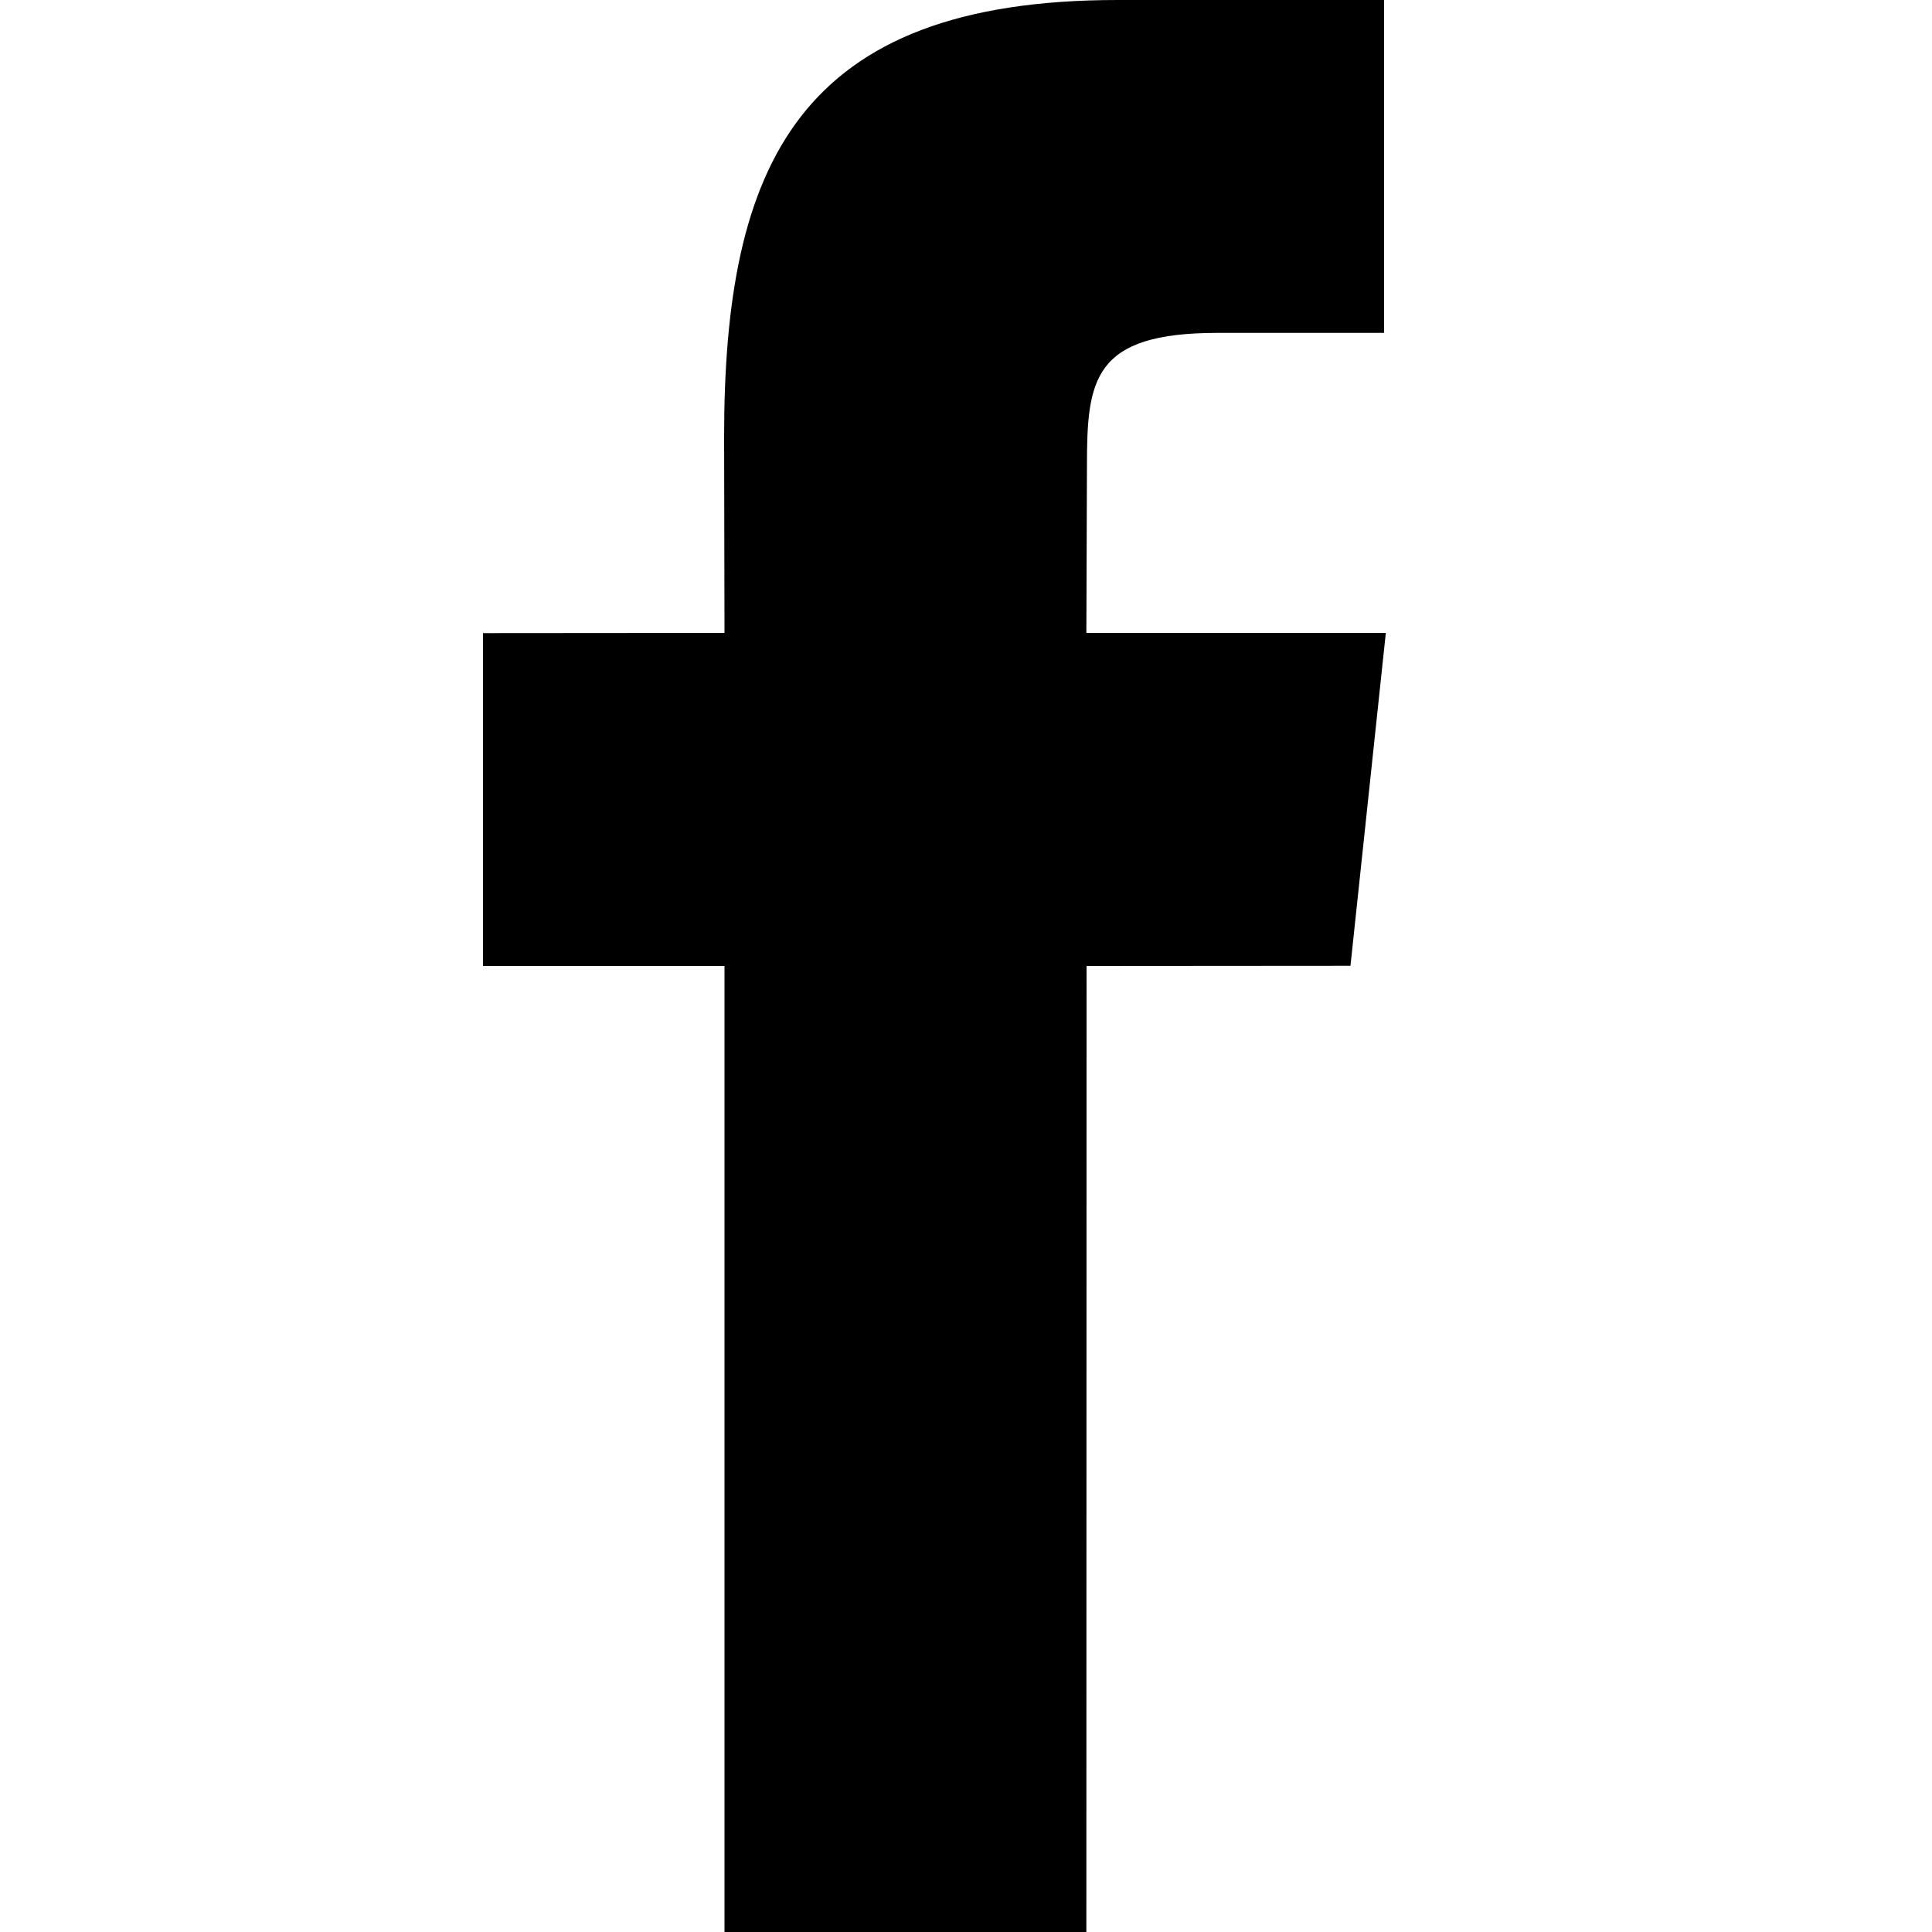
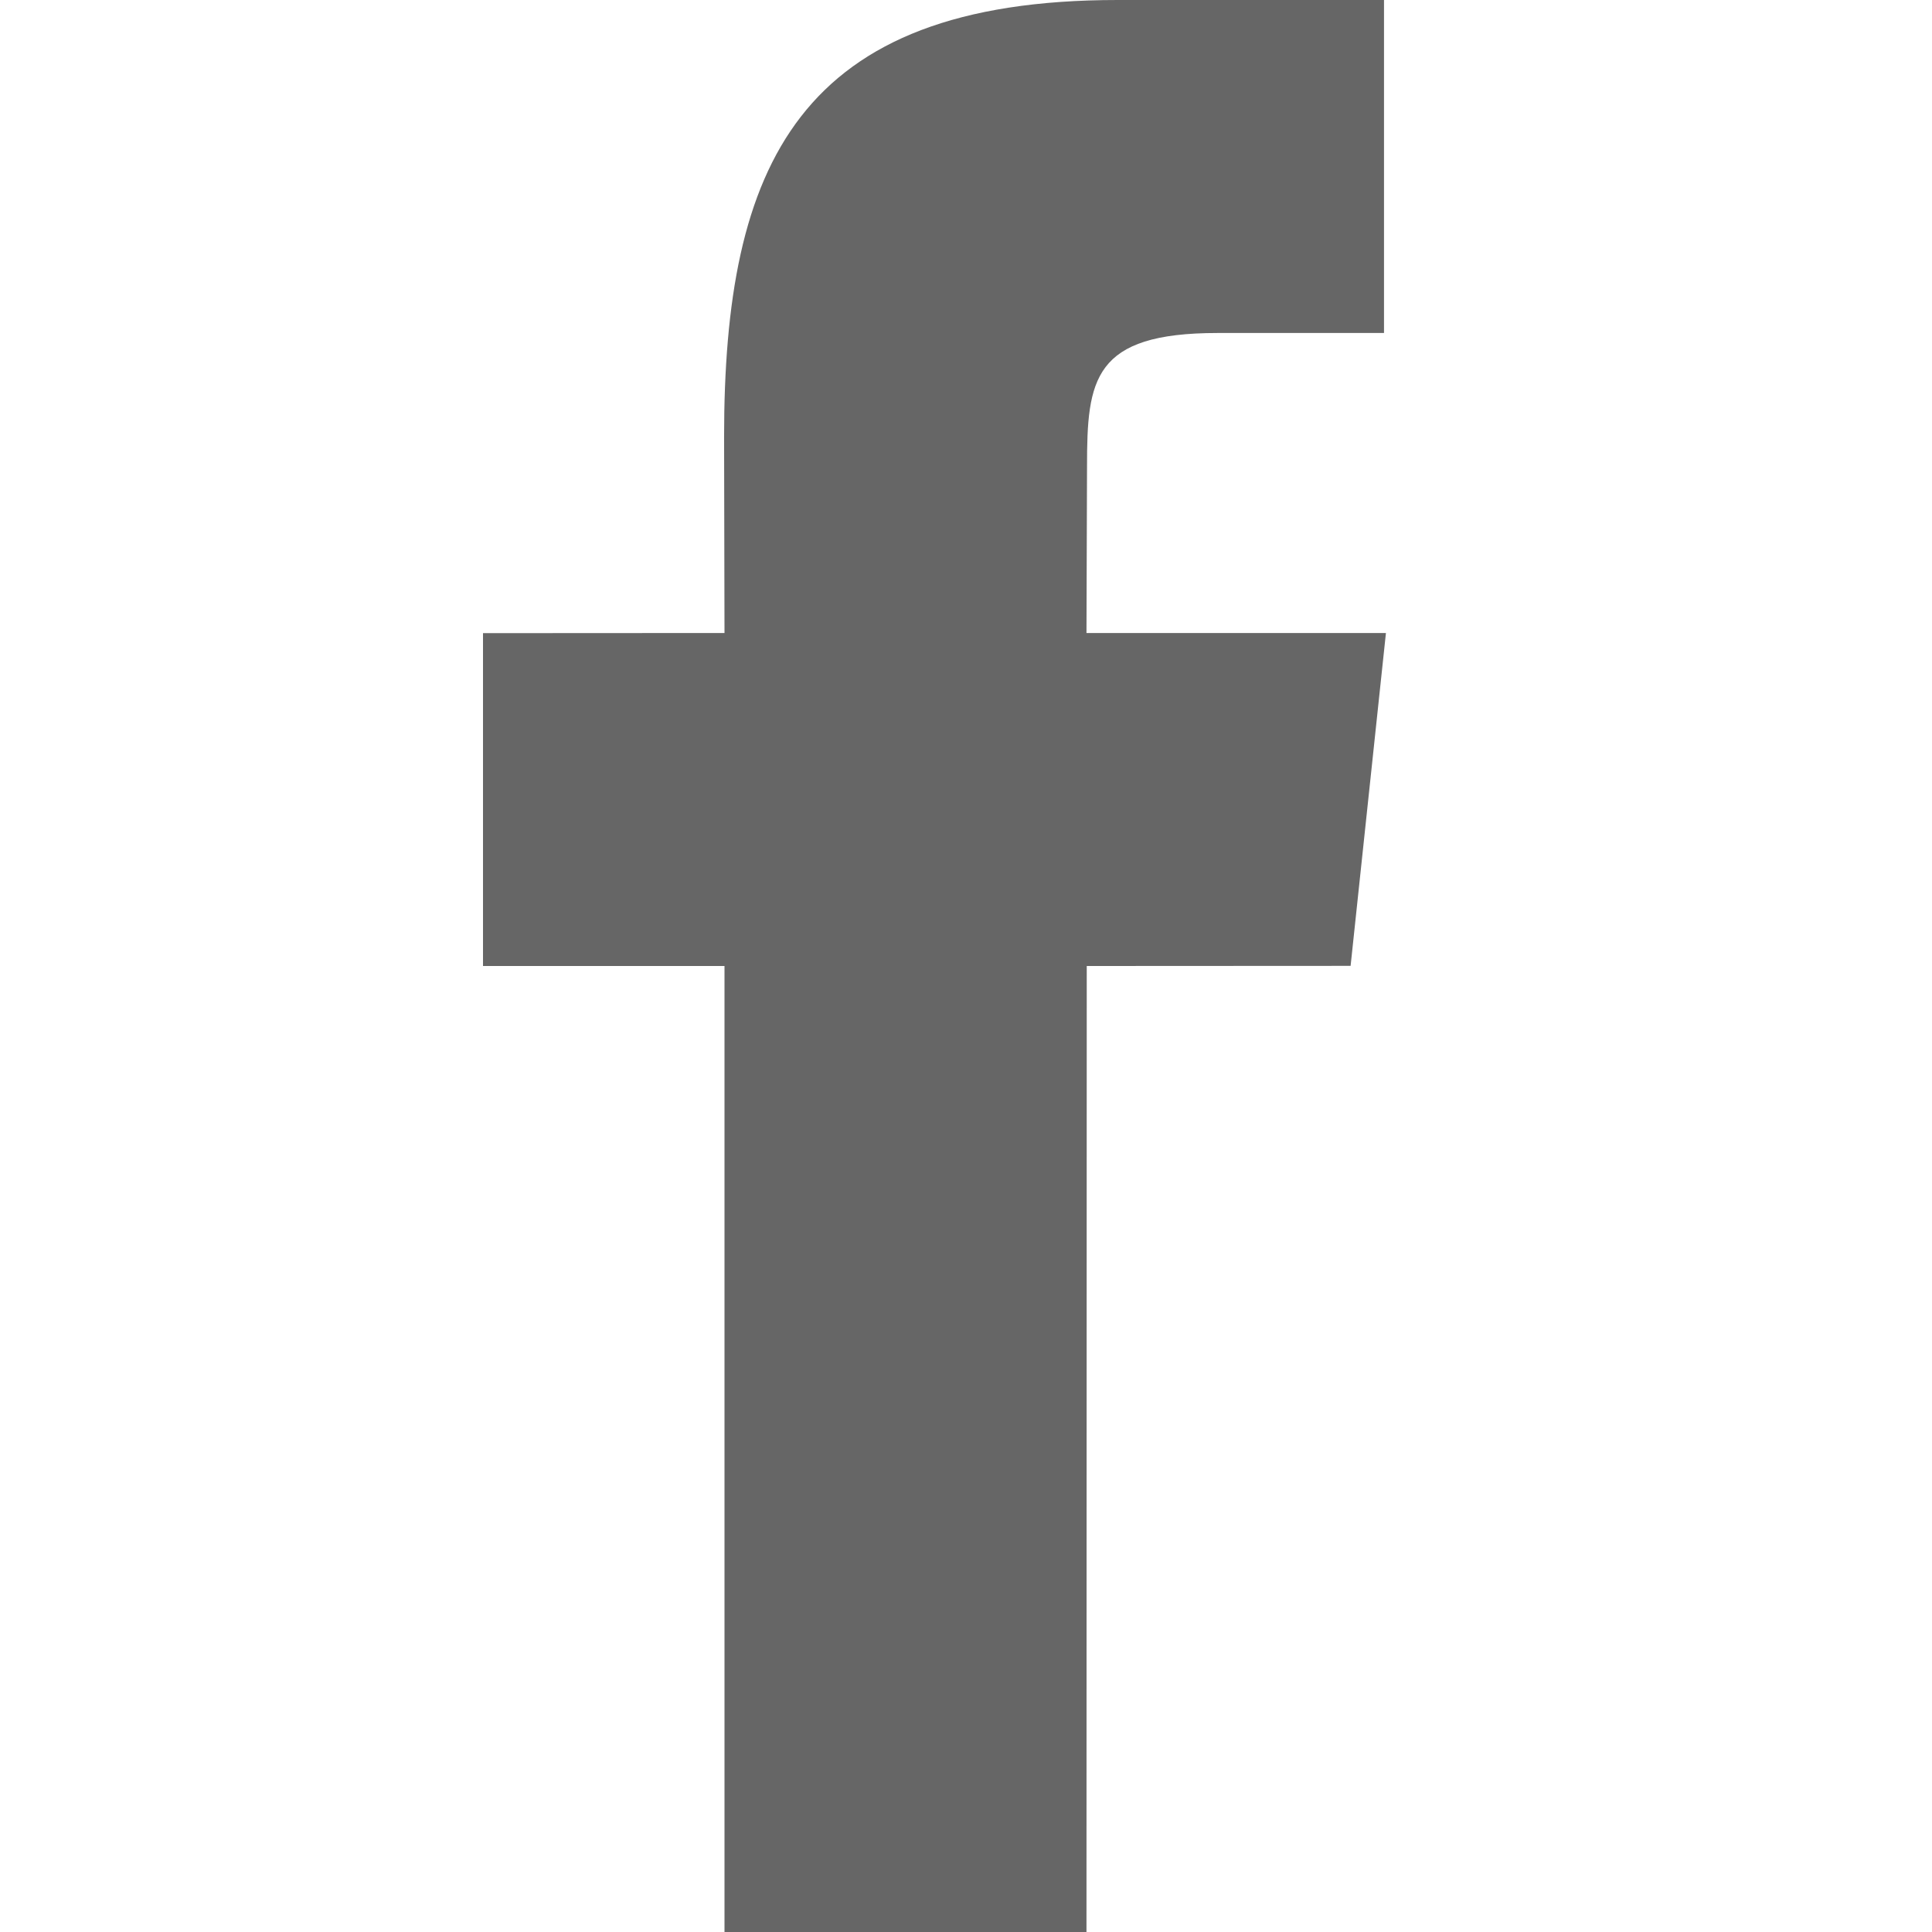
- <svg xmlns="http://www.w3.org/2000/svg" version="1.1" width="10" height="10" viewBox="0 0 10 10">
-   <g>
-     <line stroke-width="1" x1="" y1="" x2="" y2="" stroke="#449FDB" opacity="" />
-   </g>
-   <path d="M5.624 10h-1.874v-5h-1.25v-1.723l1.25-0.001-0.002-1.015c0-1.406 0.381-2.261 2.037-2.261h1.379v1.723h-0.862c-0.645 0-0.676 0.241-0.676 0.69l-0.003 0.863h1.55l-0.183 1.723-1.366 0.001-0.001 5z" fill="#000000" />
+ <svg xmlns="http://www.w3.org/2000/svg" version="1.1" width="14" height="14" viewBox="0 0 14 14">
+   <path d="M7.873 14h-2.623v-7h-1.75v-2.412l1.75-0.001-0.003-1.421c0-1.968 0.534-3.166 2.852-3.166h1.93v2.413h-1.206c-0.903 0-0.946 0.337-0.946 0.966l-0.004 1.208h2.17l-0.256 2.412-1.912 0.001-0.002 7z" fill="#666" />
</svg>
